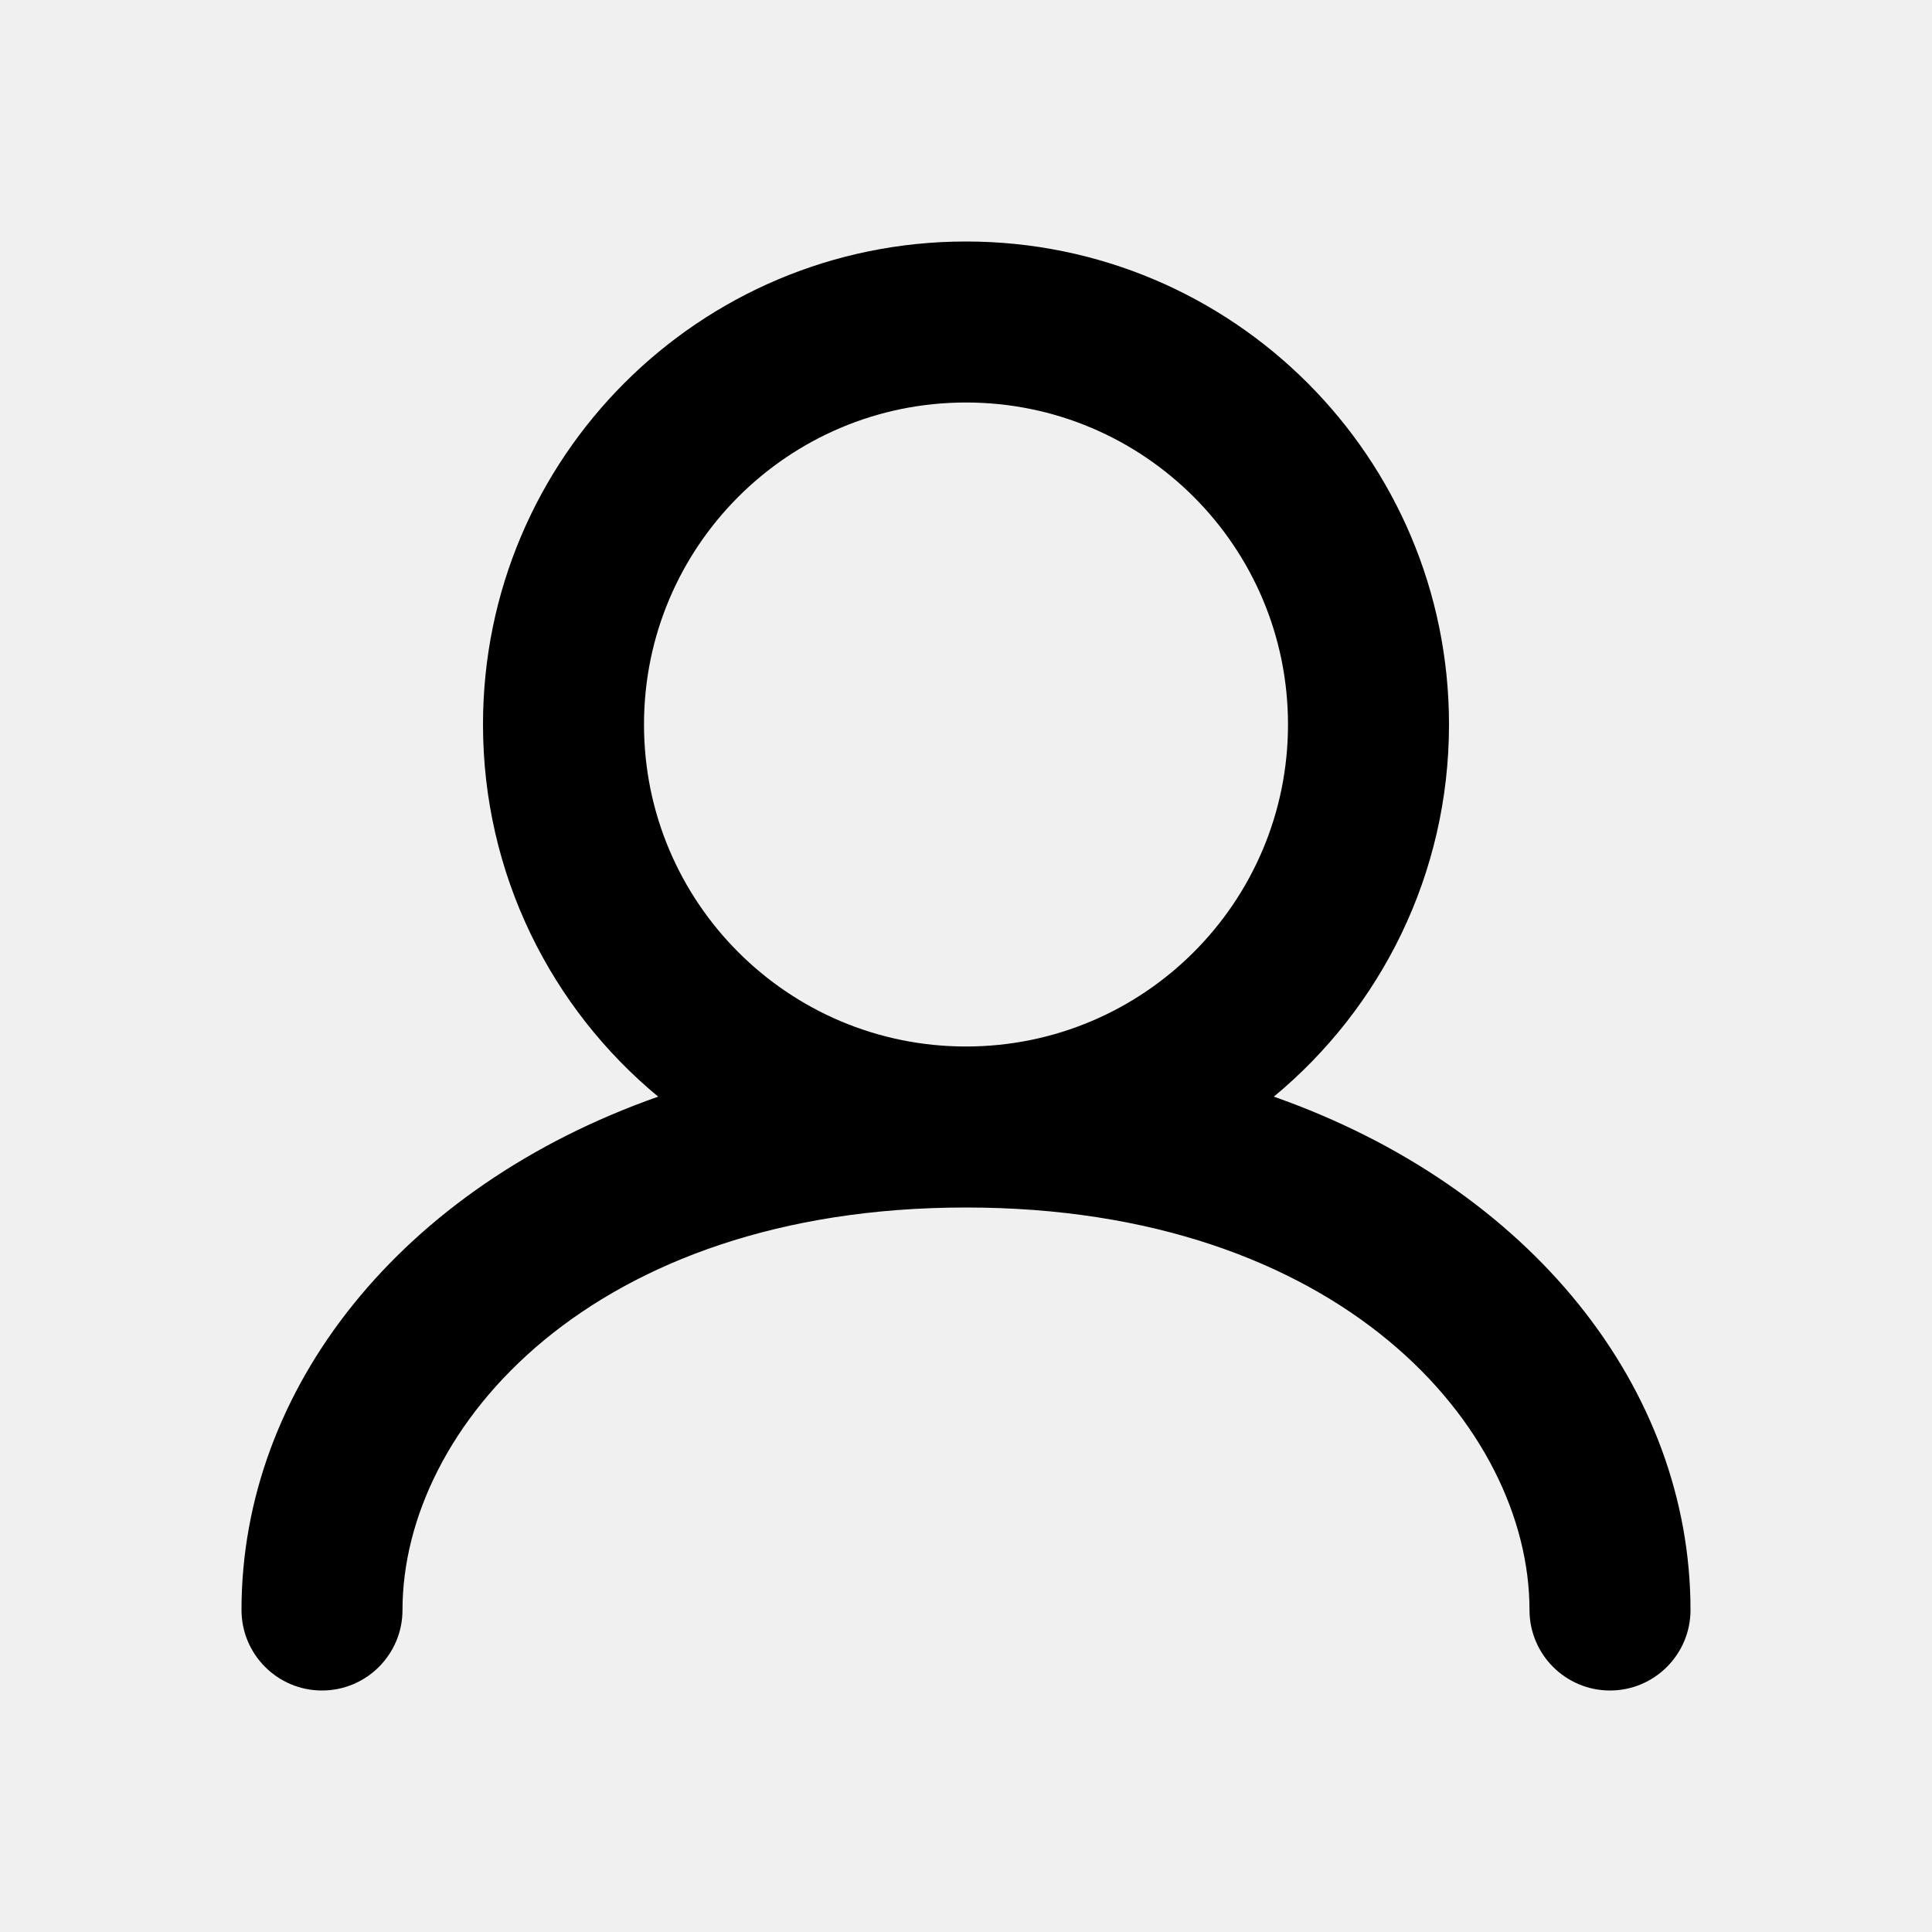
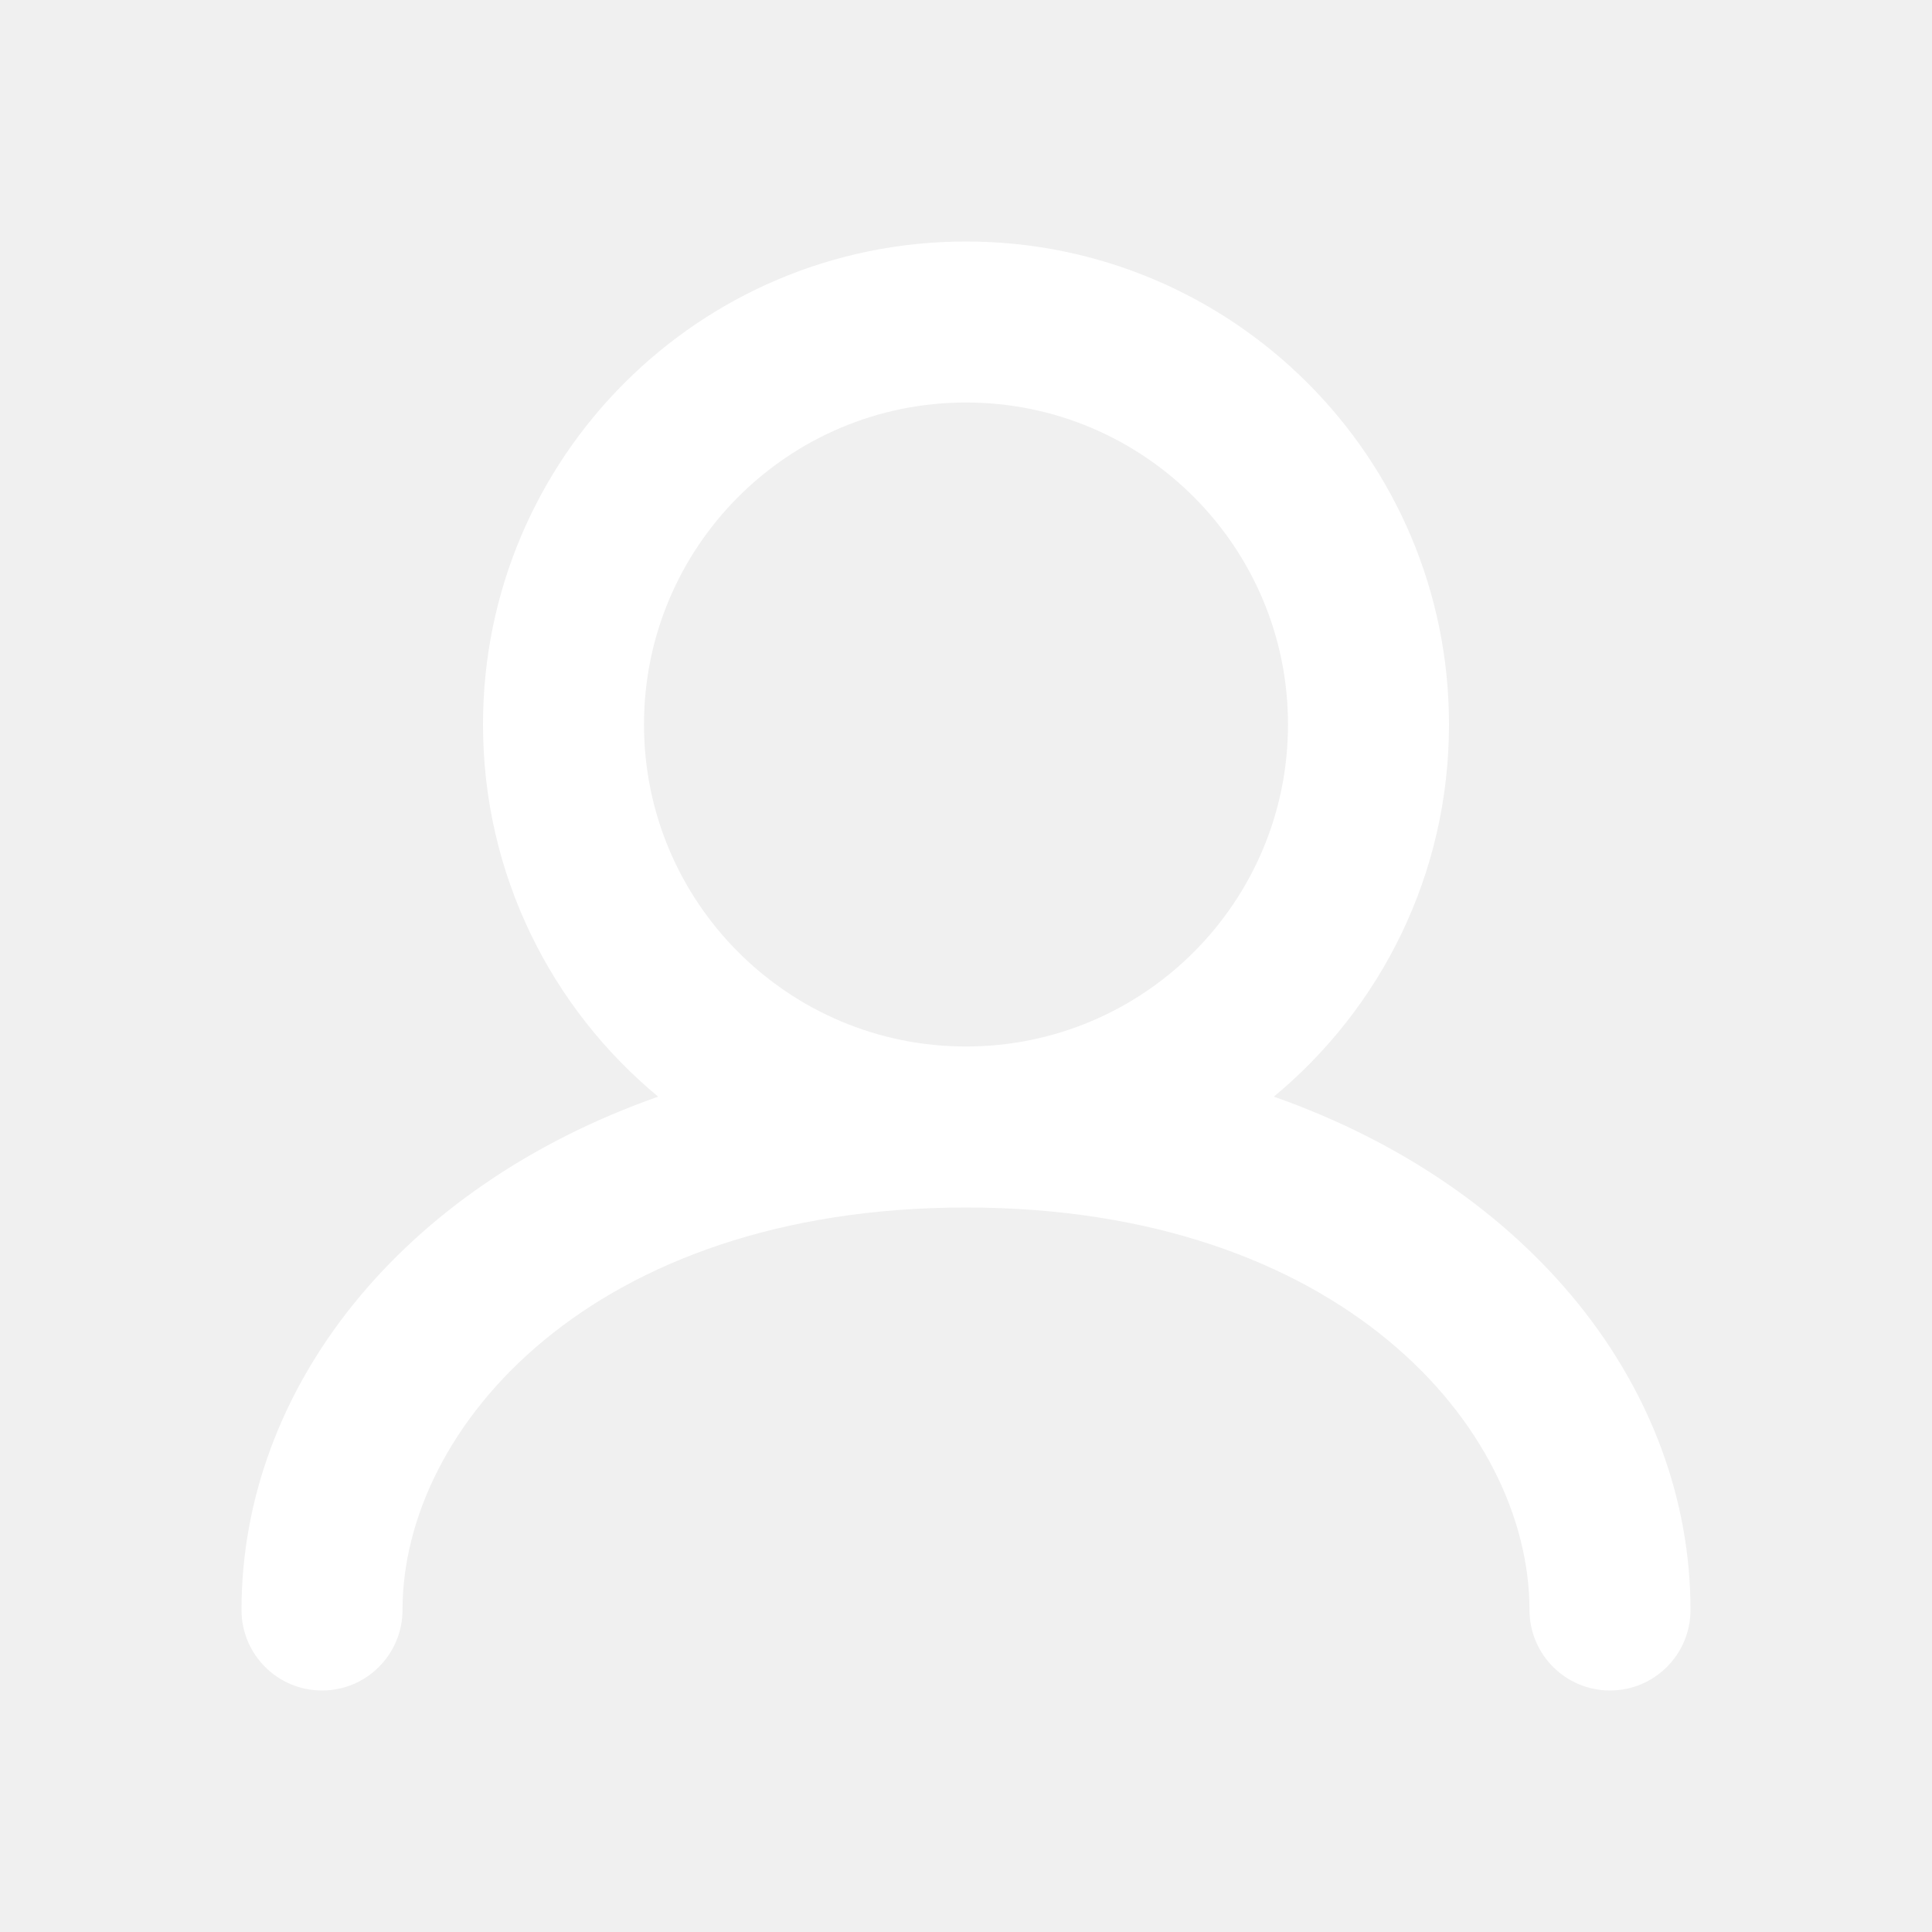
<svg xmlns="http://www.w3.org/2000/svg" width="800px" height="800px" viewBox="0 0 24 24" fill="none">
-   <path fill-rule="evenodd" clip-rule="evenodd" d="M8 9C8 6.791 9.791 5 12 5C14.209 5 16 6.791 16 9C16 11.209 14.209 13 12 13C9.791 13 8 11.209 8 9ZM15.824 13.623C17.153 12.523 18 10.86 18 9C18 5.686 15.314 3 12 3C8.686 3 6 5.686 6 9C6 10.86 6.847 12.523 8.176 13.623C4.984 14.746 3 17.247 3 20C3 20.552 3.448 21 4 21C4.552 21 5 20.552 5 20C5 17.731 7.355 15 12 15C16.645 15 19 17.731 19 20C19 20.552 19.448 21 20 21C20.552 21 21 20.552 21 20C21 17.247 19.016 14.746 15.824 13.623Z" fill="#000000" />
+   <path fill-rule="evenodd" clip-rule="evenodd" d="M8 9C8 6.791 9.791 5 12 5C14.209 5 16 6.791 16 9C16 11.209 14.209 13 12 13C9.791 13 8 11.209 8 9ZM15.824 13.623C17.153 12.523 18 10.86 18 9C18 5.686 15.314 3 12 3C8.686 3 6 5.686 6 9C6 10.86 6.847 12.523 8.176 13.623C4.984 14.746 3 17.247 3 20C3 20.552 3.448 21 4 21C4.552 21 5 20.552 5 20C5 17.731 7.355 15 12 15C16.645 15 19 17.731 19 20C19 20.552 19.448 21 20 21C20.552 21 21 20.552 21 20C21 17.247 19.016 14.746 15.824 13.623Z" fill="#ffffff" />
</svg>
